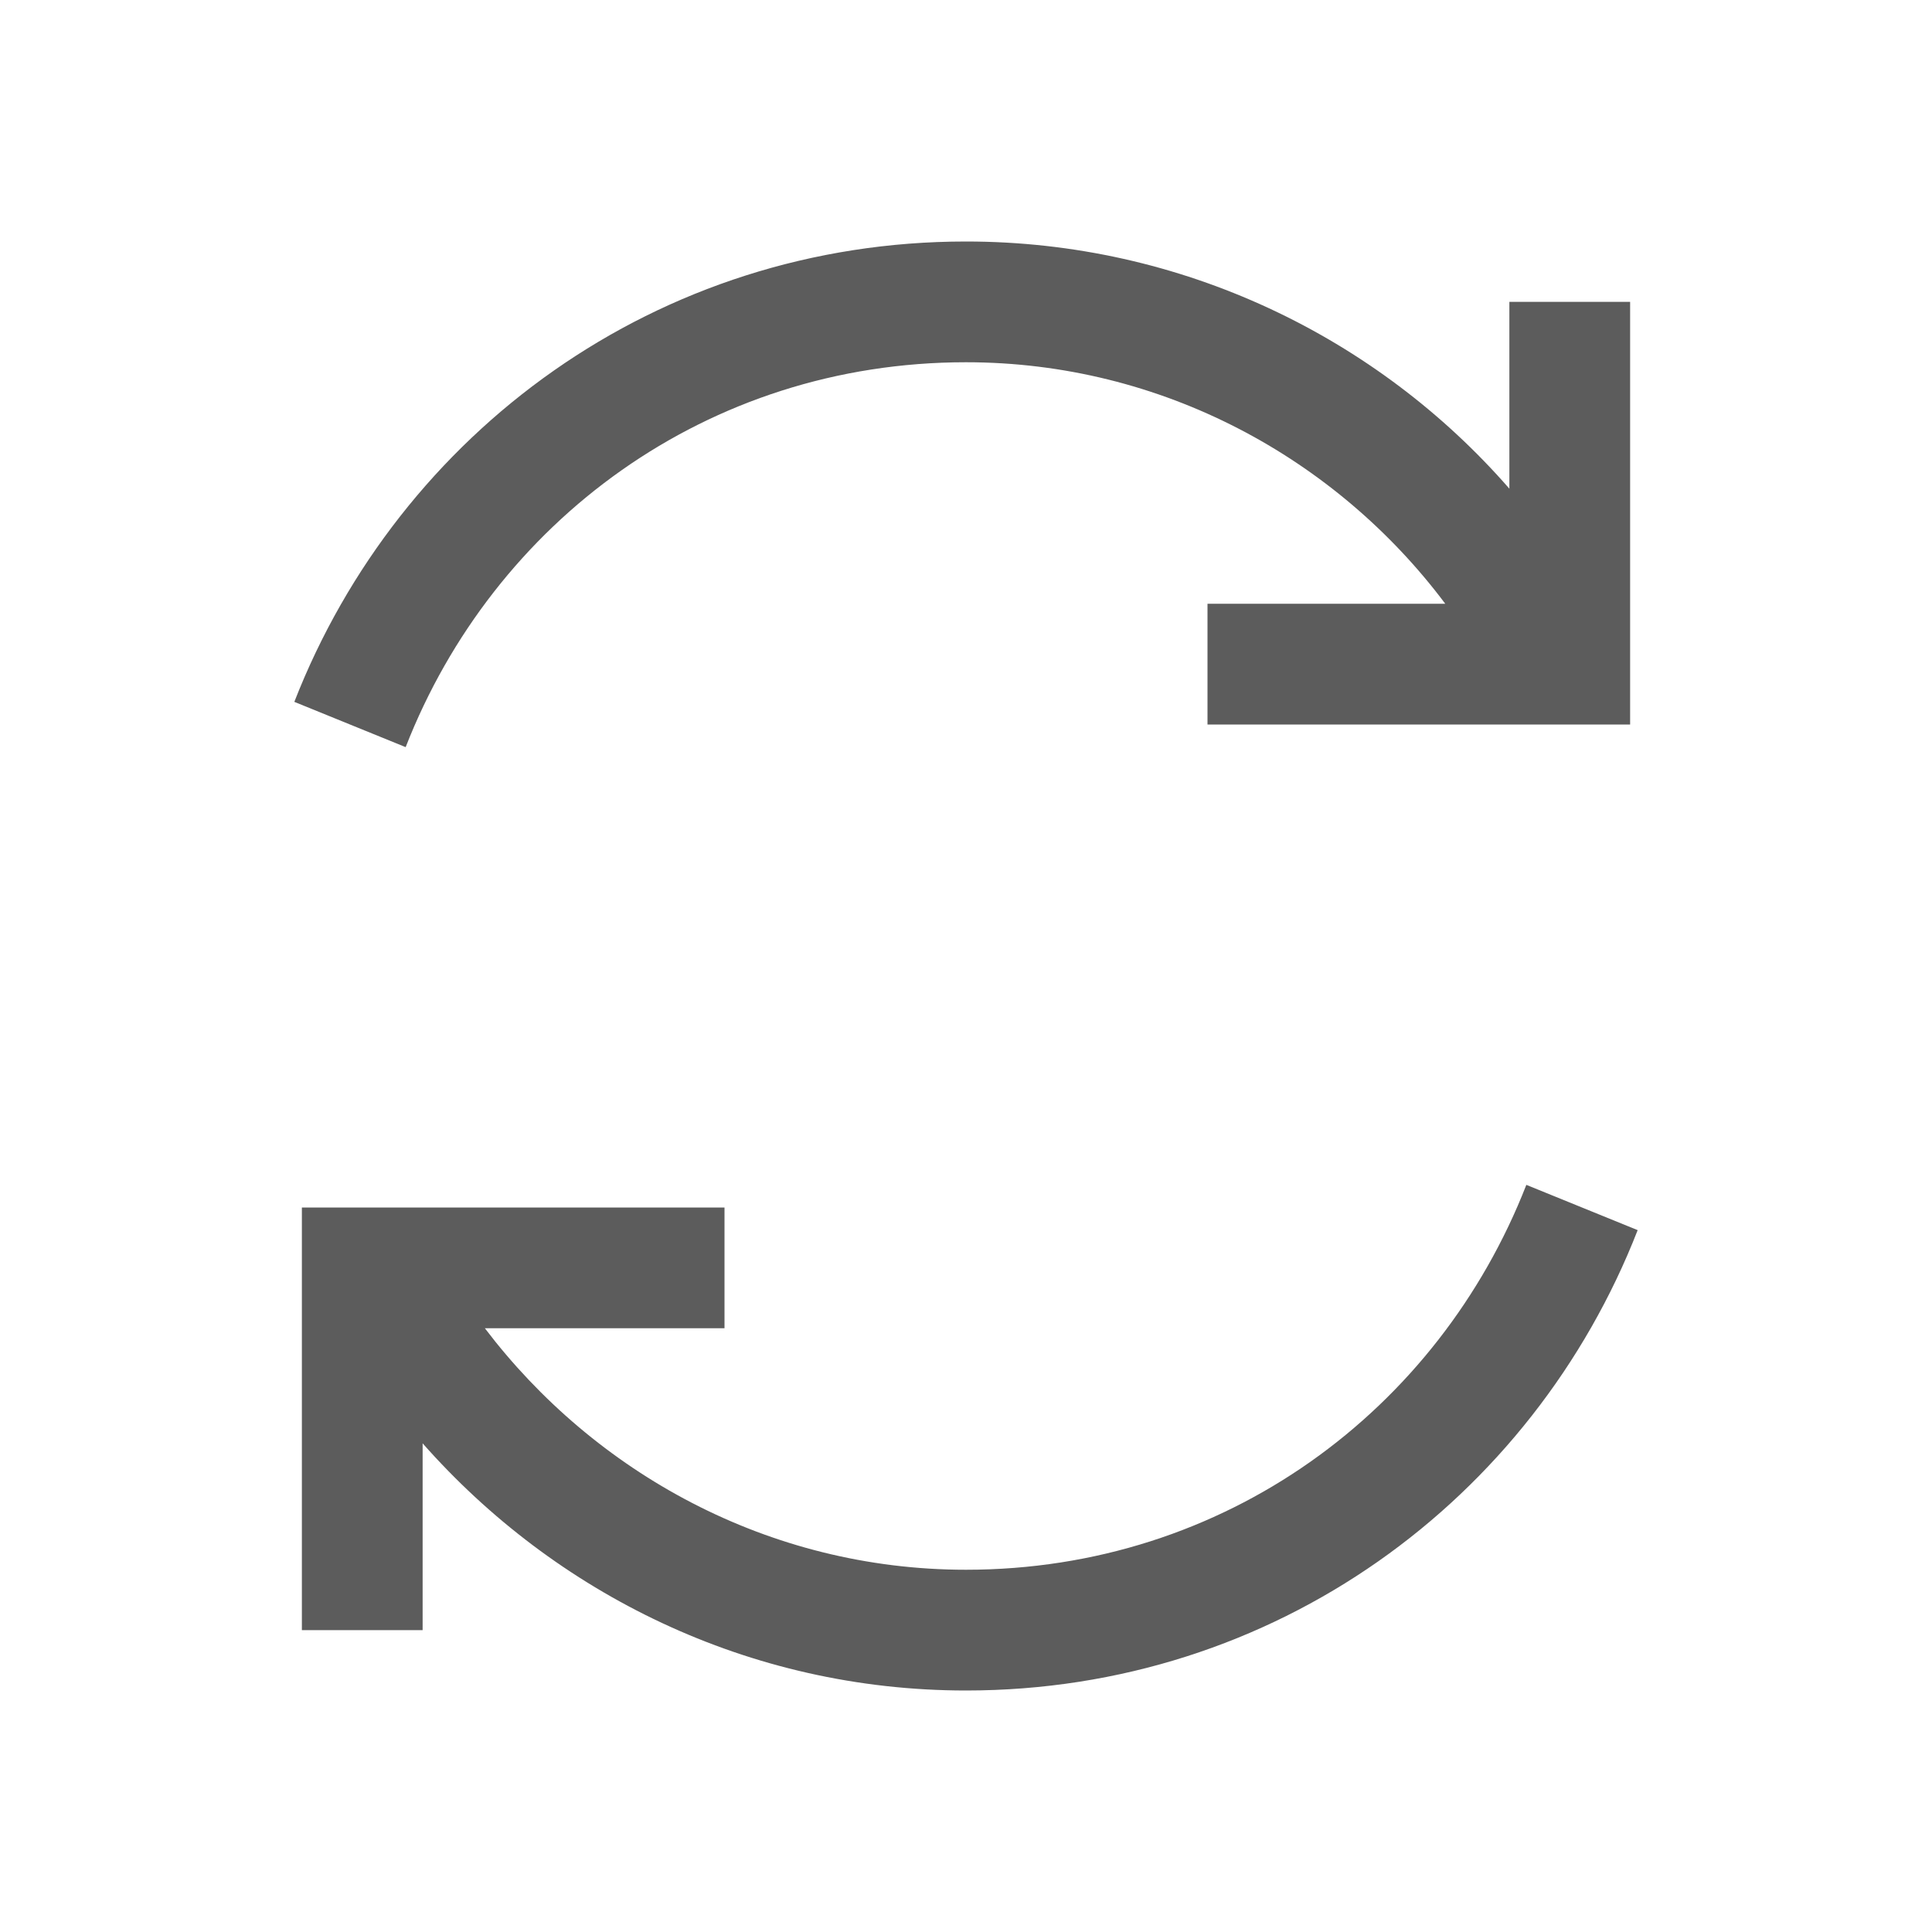
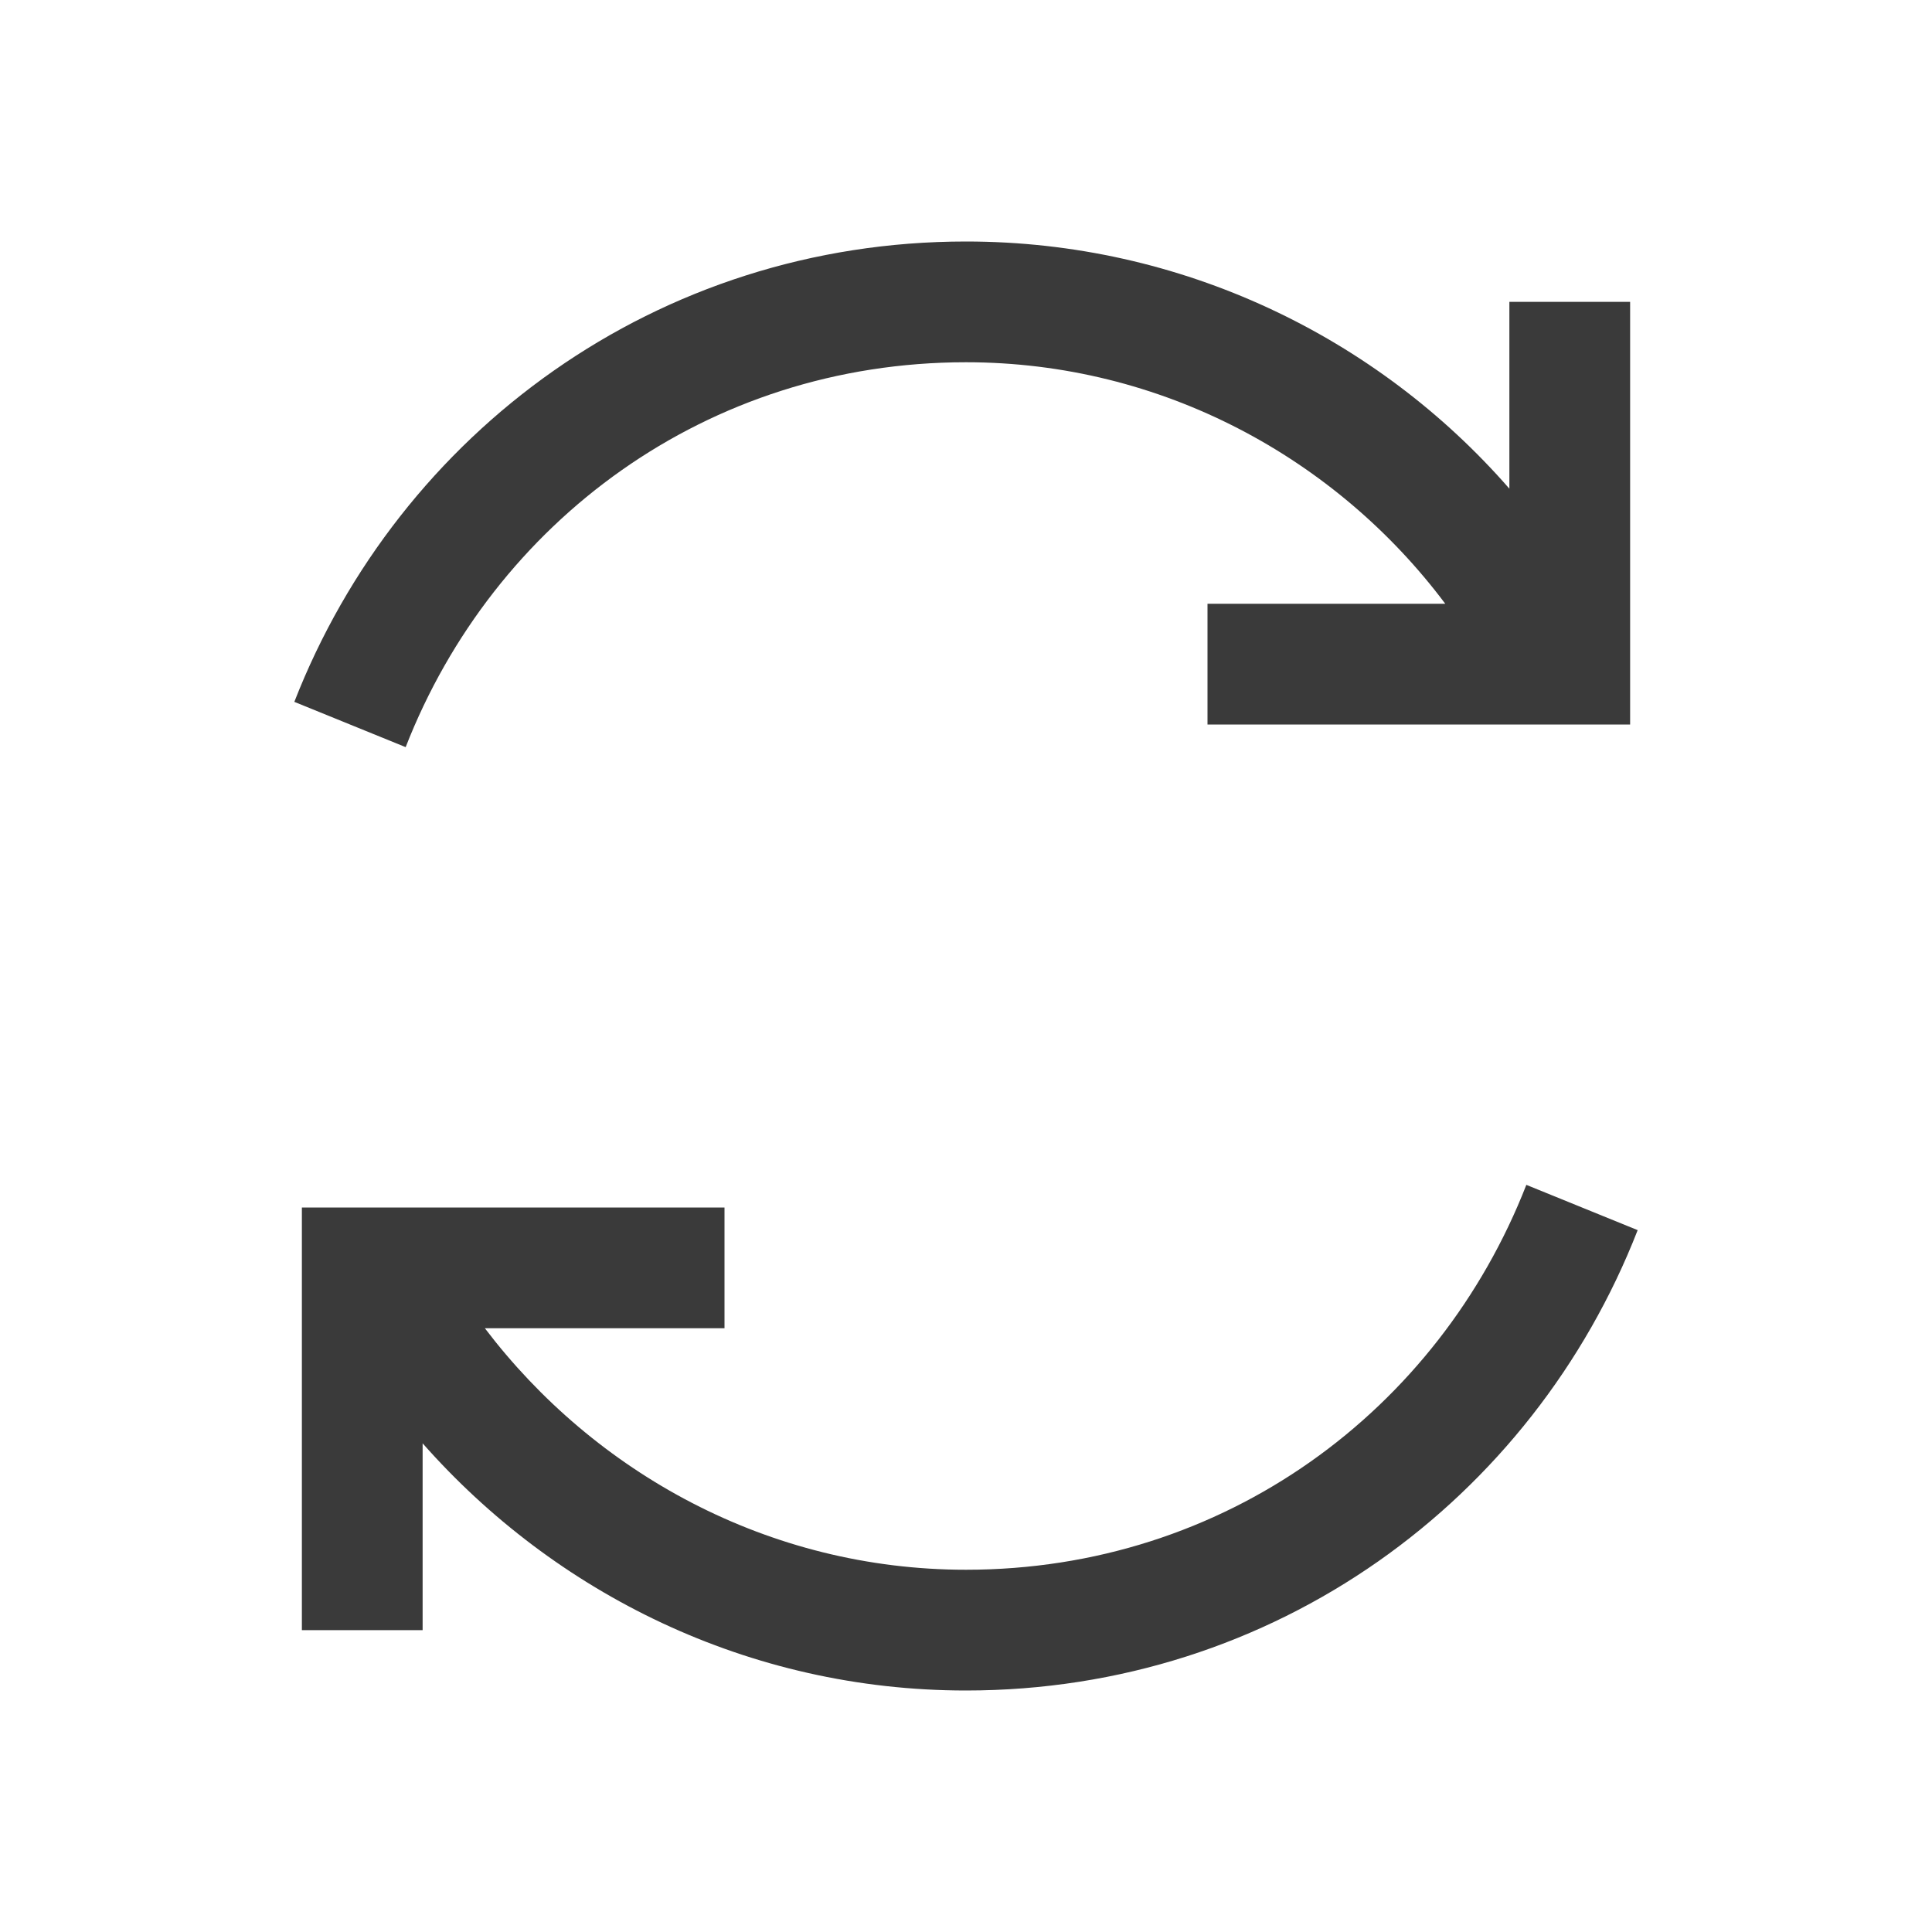
- <svg xmlns="http://www.w3.org/2000/svg" width="30" height="30" viewBox="0 0 32 32" fill="#5C5C5C">
+ <svg xmlns="http://www.w3.org/2000/svg" width="30" height="30" viewBox="0 0 32 32" fill="#3A3A3A">
  <path d="M 16 4 C 10.887 4 6.617 7.16 4.875 11.625 L 6.719 12.375 C 8.176 8.641 11.711 6 16 6 C 19.242 6 22.133 7.59 23.938 10 L 20 10 L 20 12 L 27 12 L 27 5 L 25 5 L 25 8.094 C 22.809 5.582 19.57 4 16 4 Z" />
  <path d="M 25.281 19.625 C 23.824 23.359 20.289 26 16 26 C 12.723 26 9.844 24.387 8.031 22 L 12 22 L 12 20 L 5 20 L 5 27 L 7 27 L 7 23.906 C 9.188 26.387 12.395 28 16 28 C 21.113 28 25.383 24.84 27.125 20.375 Z" />
</svg>
